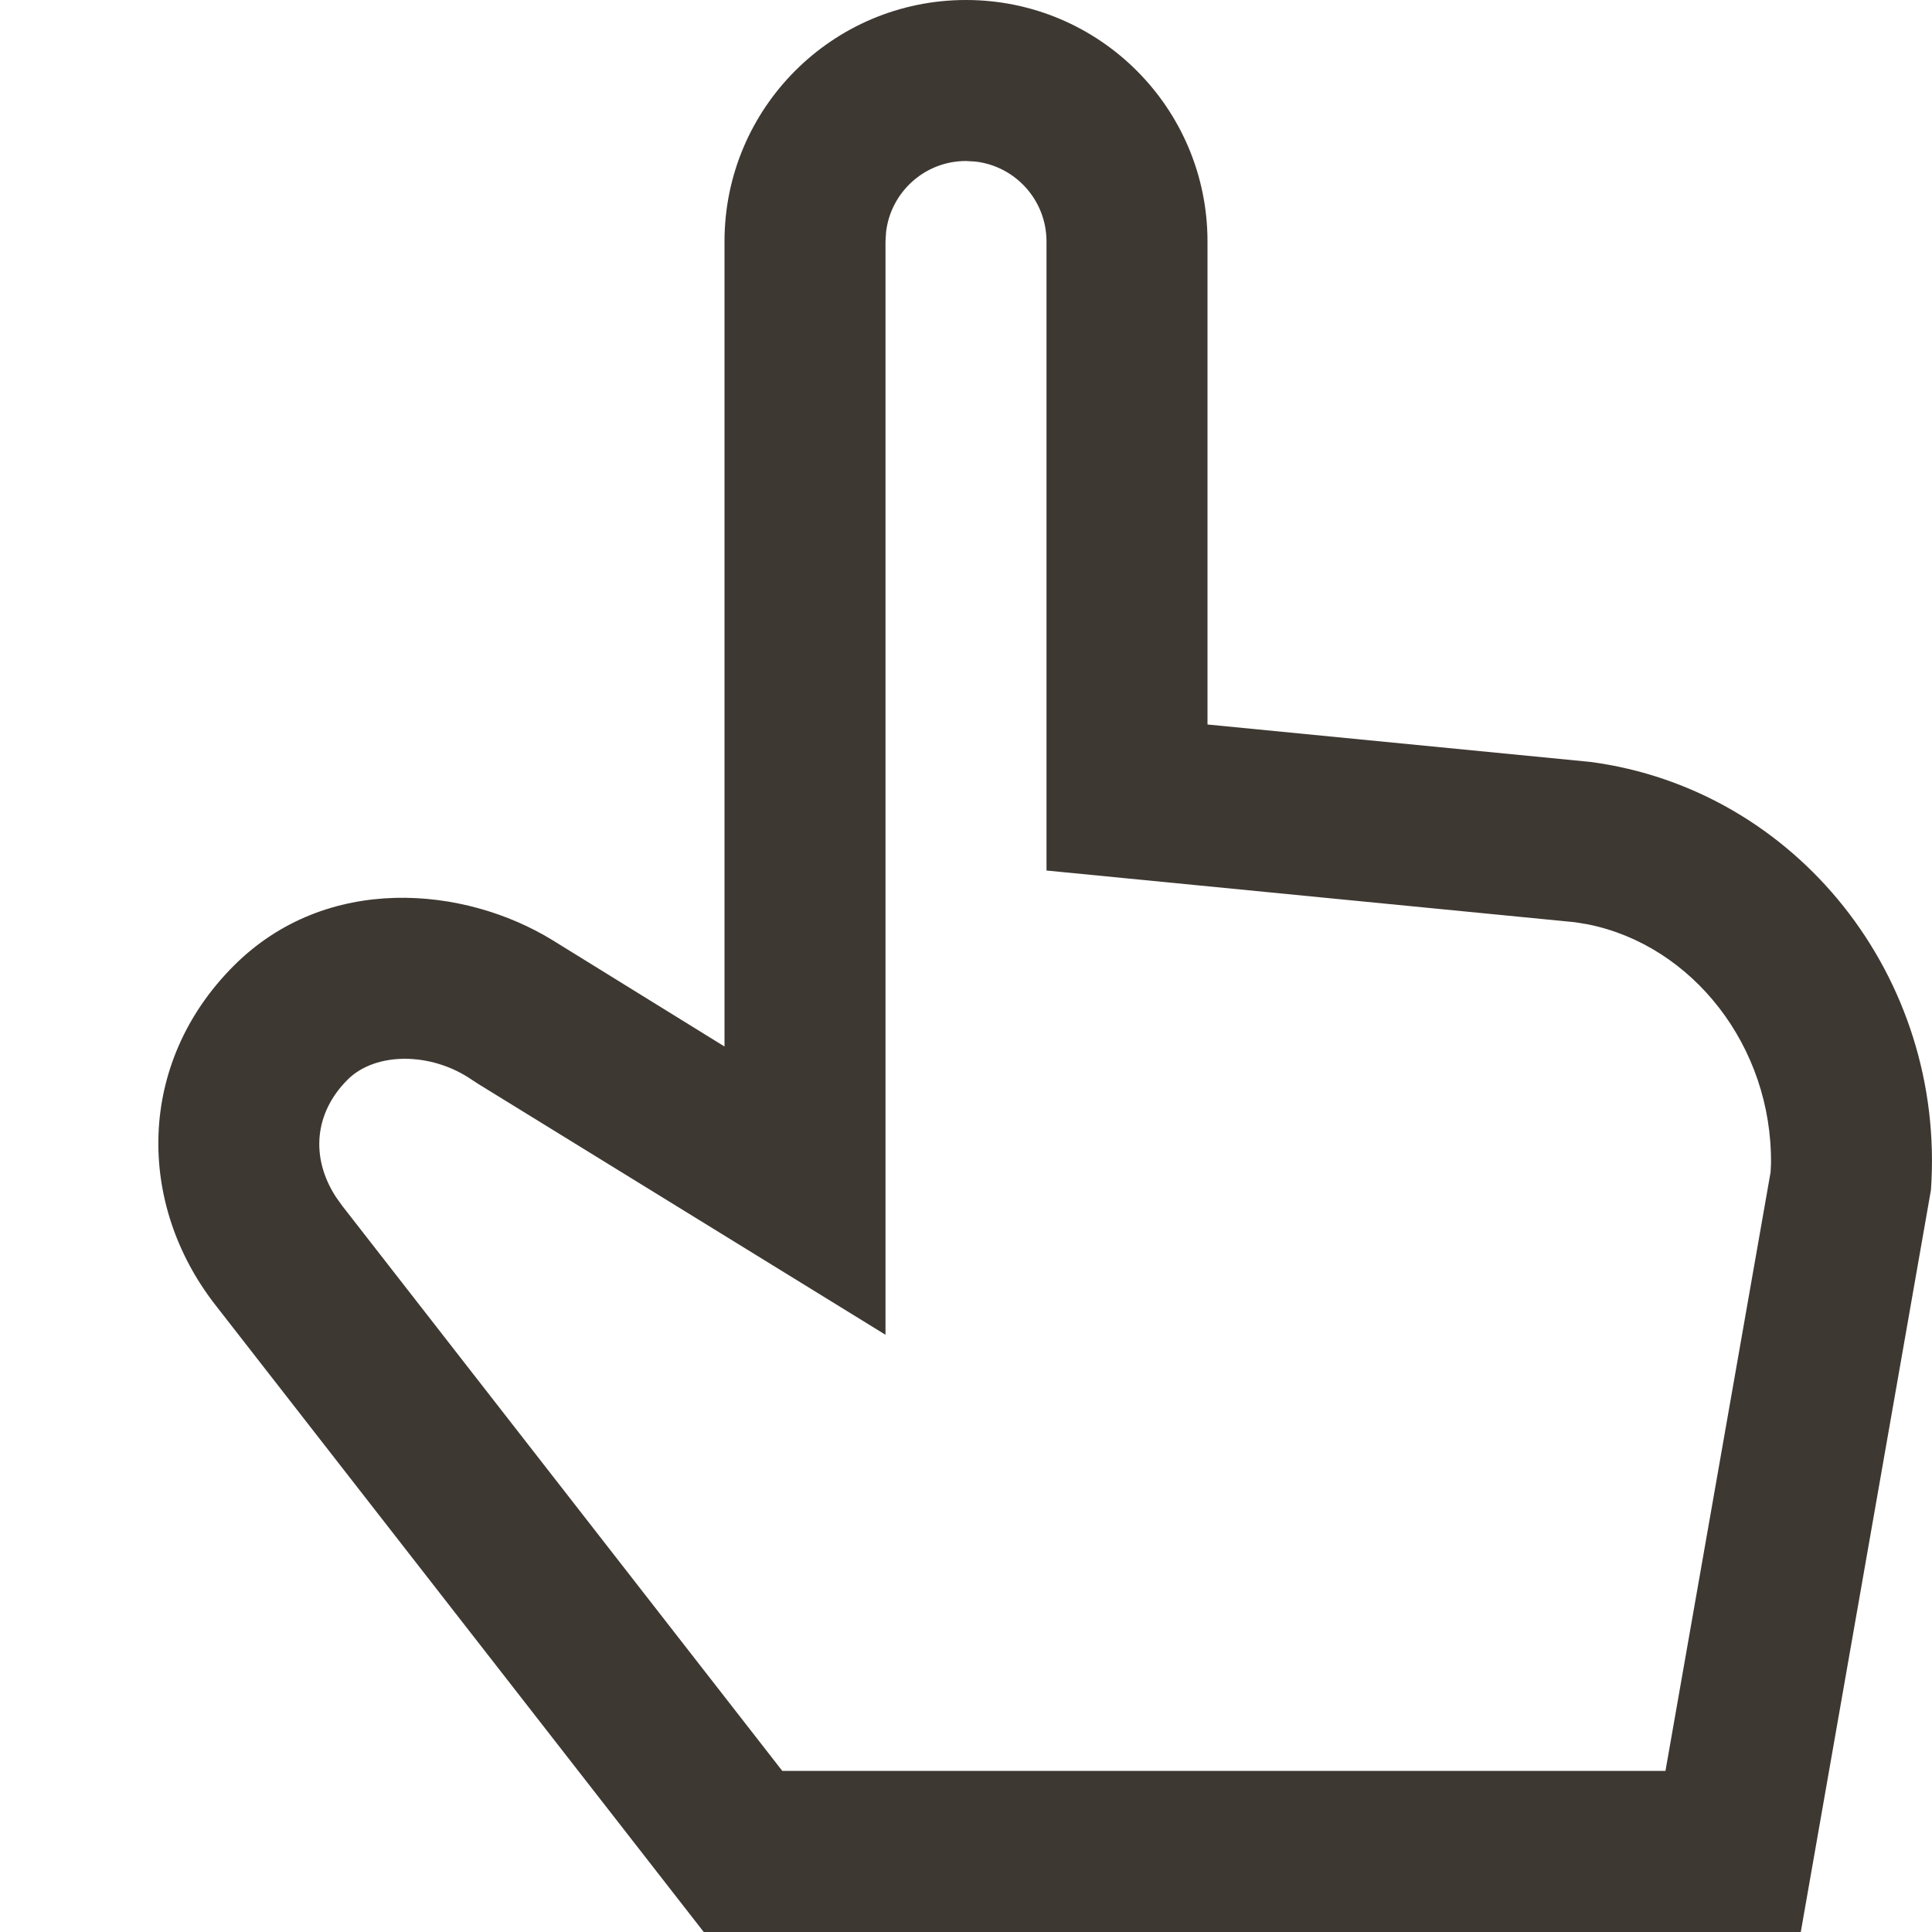
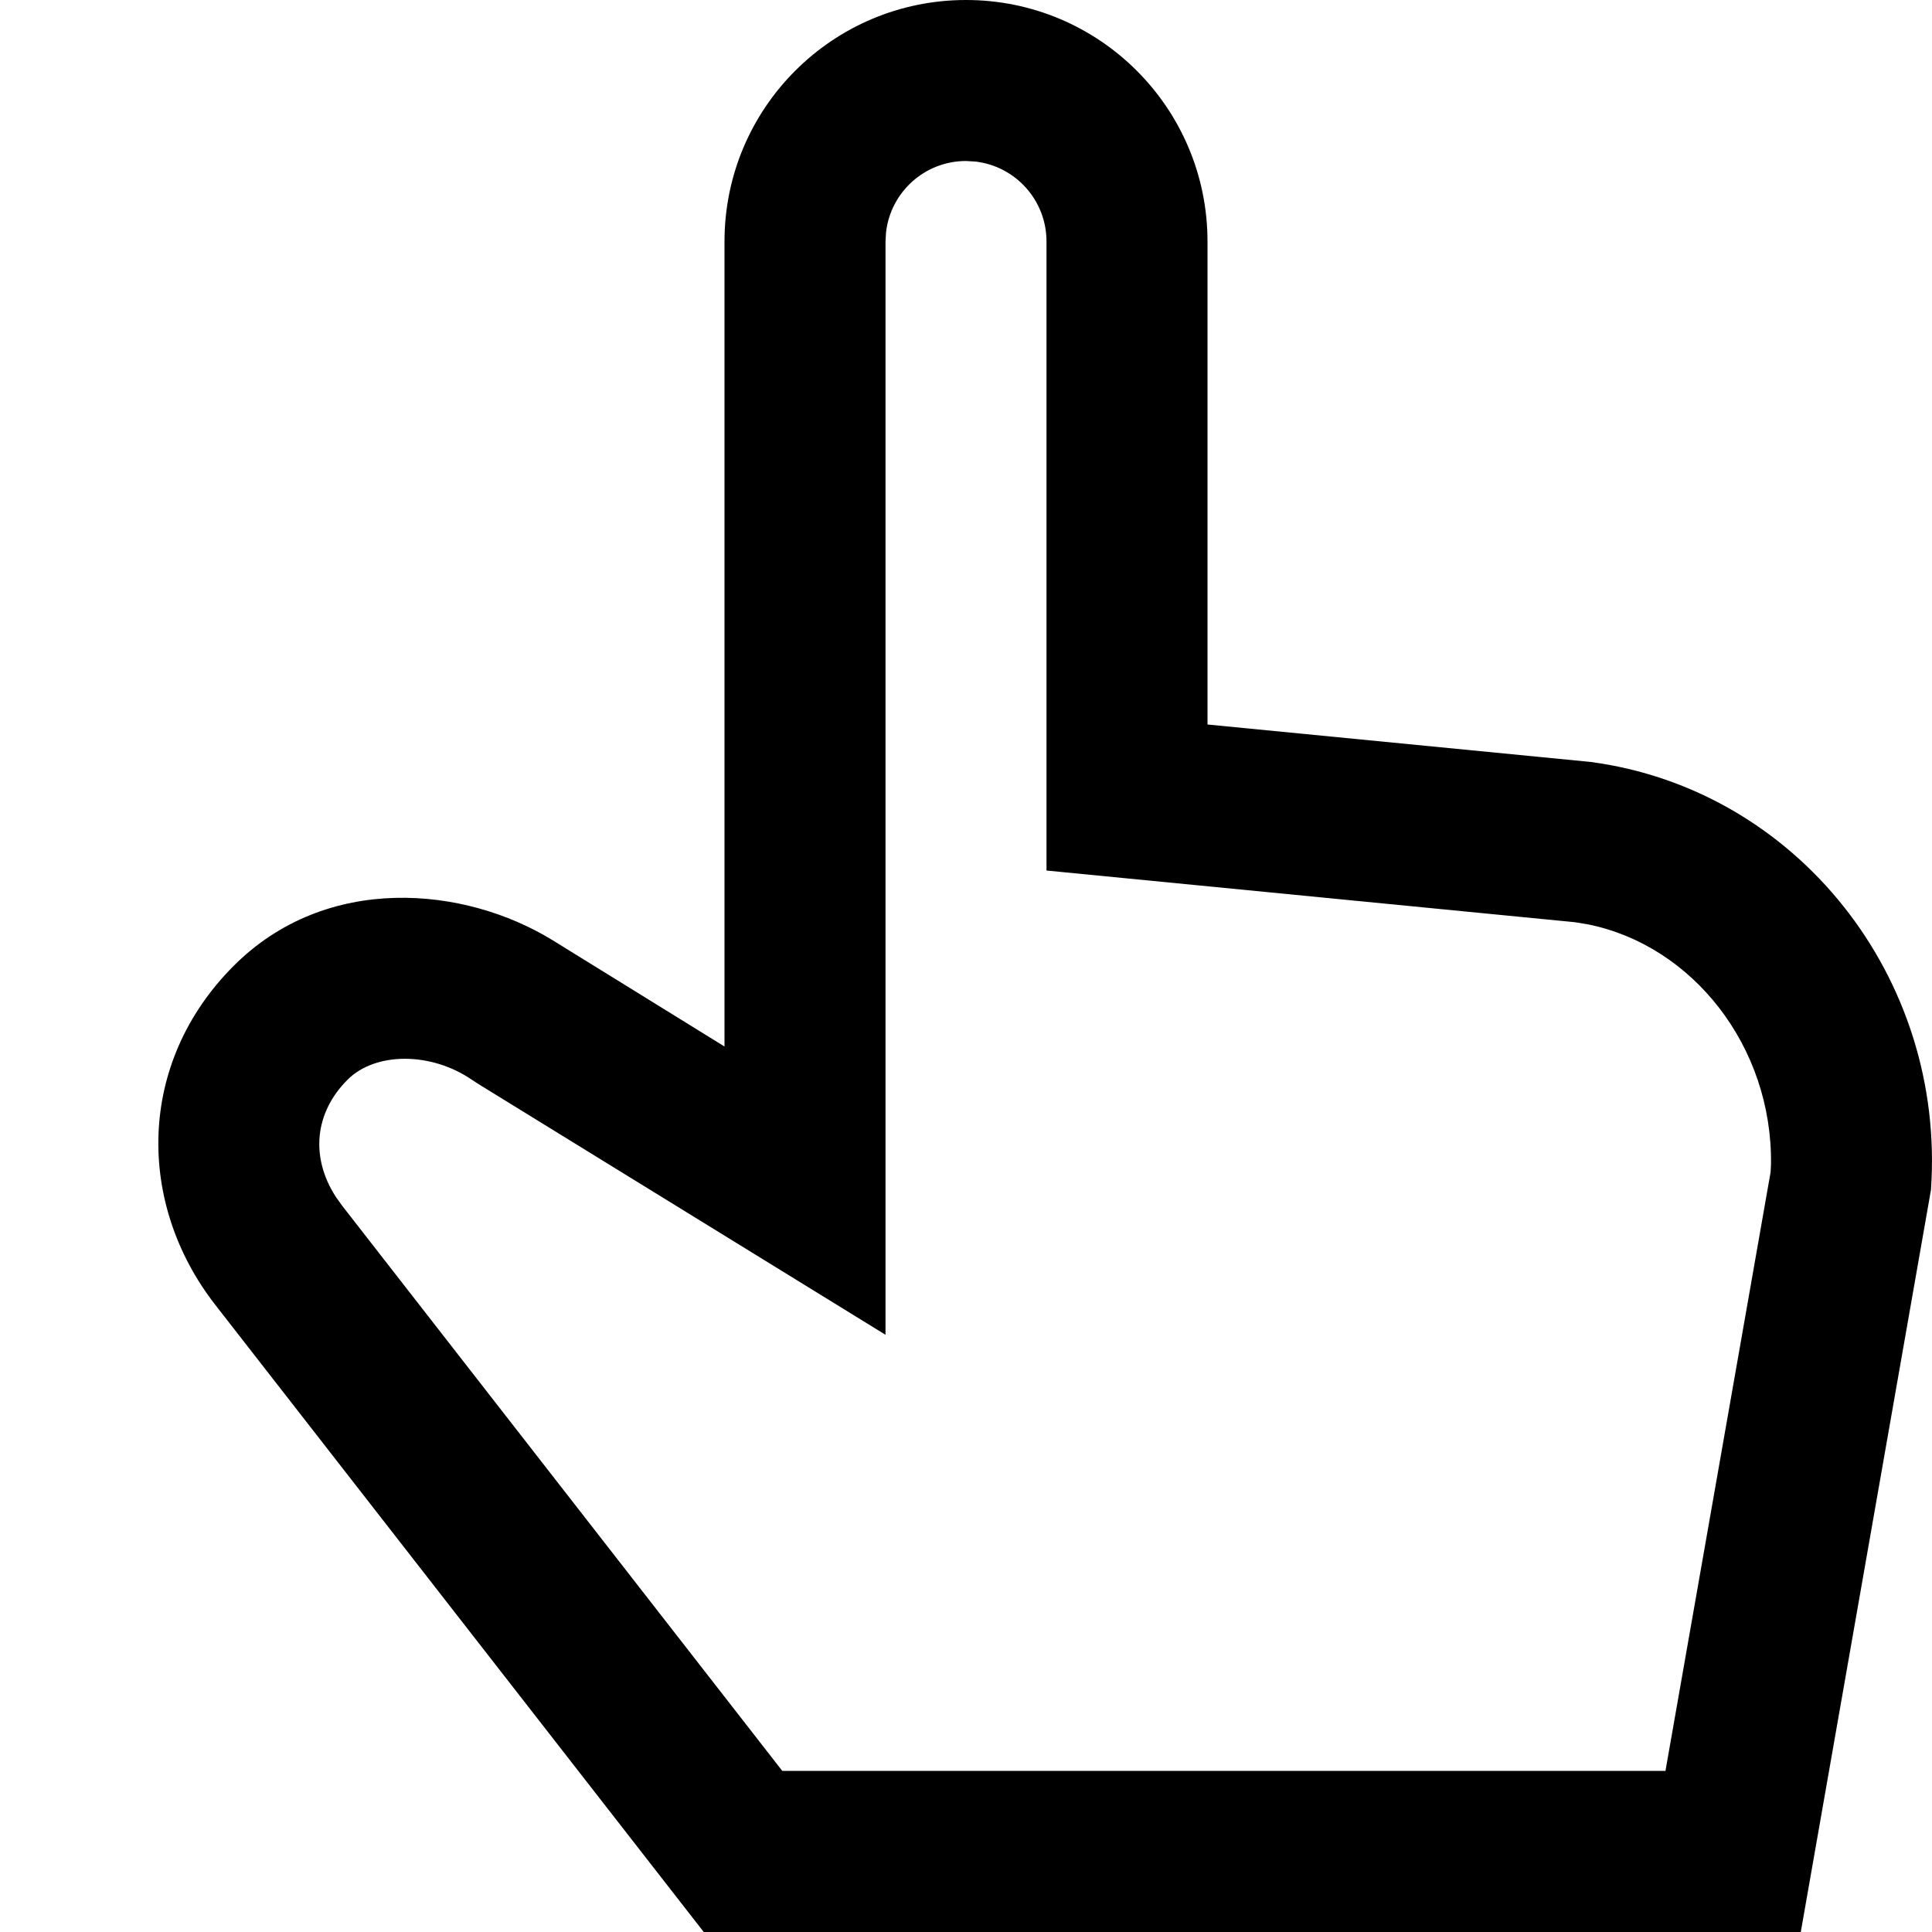
- <svg xmlns="http://www.w3.org/2000/svg" width="24" height="24" viewBox="0 0 24 24" fill="none">
-   <path fill-rule="evenodd" clip-rule="evenodd" d="M12 0C13.657 0 15 1.343 15 3V9L19.758 9.465C22.316 9.805 24.172 12.138 23.987 14.782L22.37 24H8.742L2.674 16.209C1.695 14.951 1.698 13.206 2.901 12C4.056 10.842 5.773 11.008 6.865 11.68L9 13V3C9 1.343 10.343 0 12 0ZM12 2C11.487 2 11.065 2.386 11.007 2.883L11 3V16.581L5.949 13.47L5.864 13.415C5.356 13.065 4.663 13.066 4.317 13.413C3.905 13.825 3.855 14.378 4.172 14.868L4.252 14.98L9.718 21.999H20.689L21.995 14.561L22 14.459C22.017 12.997 21.024 11.744 19.727 11.483L19.563 11.456L13 10.814V3C13 2.487 12.614 2.064 12.117 2.007L12 2Z" fill="#3E3832" />
+ <svg xmlns="http://www.w3.org/2000/svg" width="1em" height="1em" viewBox="0 0 24 24" fill="none">
+   <path fill-rule="evenodd" clip-rule="evenodd" d="M12 0C13.657 0 15 1.343 15 3V9L19.758 9.465C22.316 9.805 24.172 12.138 23.987 14.782L22.37 24H8.742L2.674 16.209C1.695 14.951 1.698 13.206 2.901 12C4.056 10.842 5.773 11.008 6.865 11.68L9 13V3C9 1.343 10.343 0 12 0ZM12 2C11.487 2 11.065 2.386 11.007 2.883L11 3V16.581L5.949 13.47L5.864 13.415C5.356 13.065 4.663 13.066 4.317 13.413C3.905 13.825 3.855 14.378 4.172 14.868L4.252 14.98L9.718 21.999H20.689L21.995 14.561L22 14.459C22.017 12.997 21.024 11.744 19.727 11.483L19.563 11.456L13 10.814V3C13 2.487 12.614 2.064 12.117 2.007L12 2Z" fill="currentColor" />
</svg>
